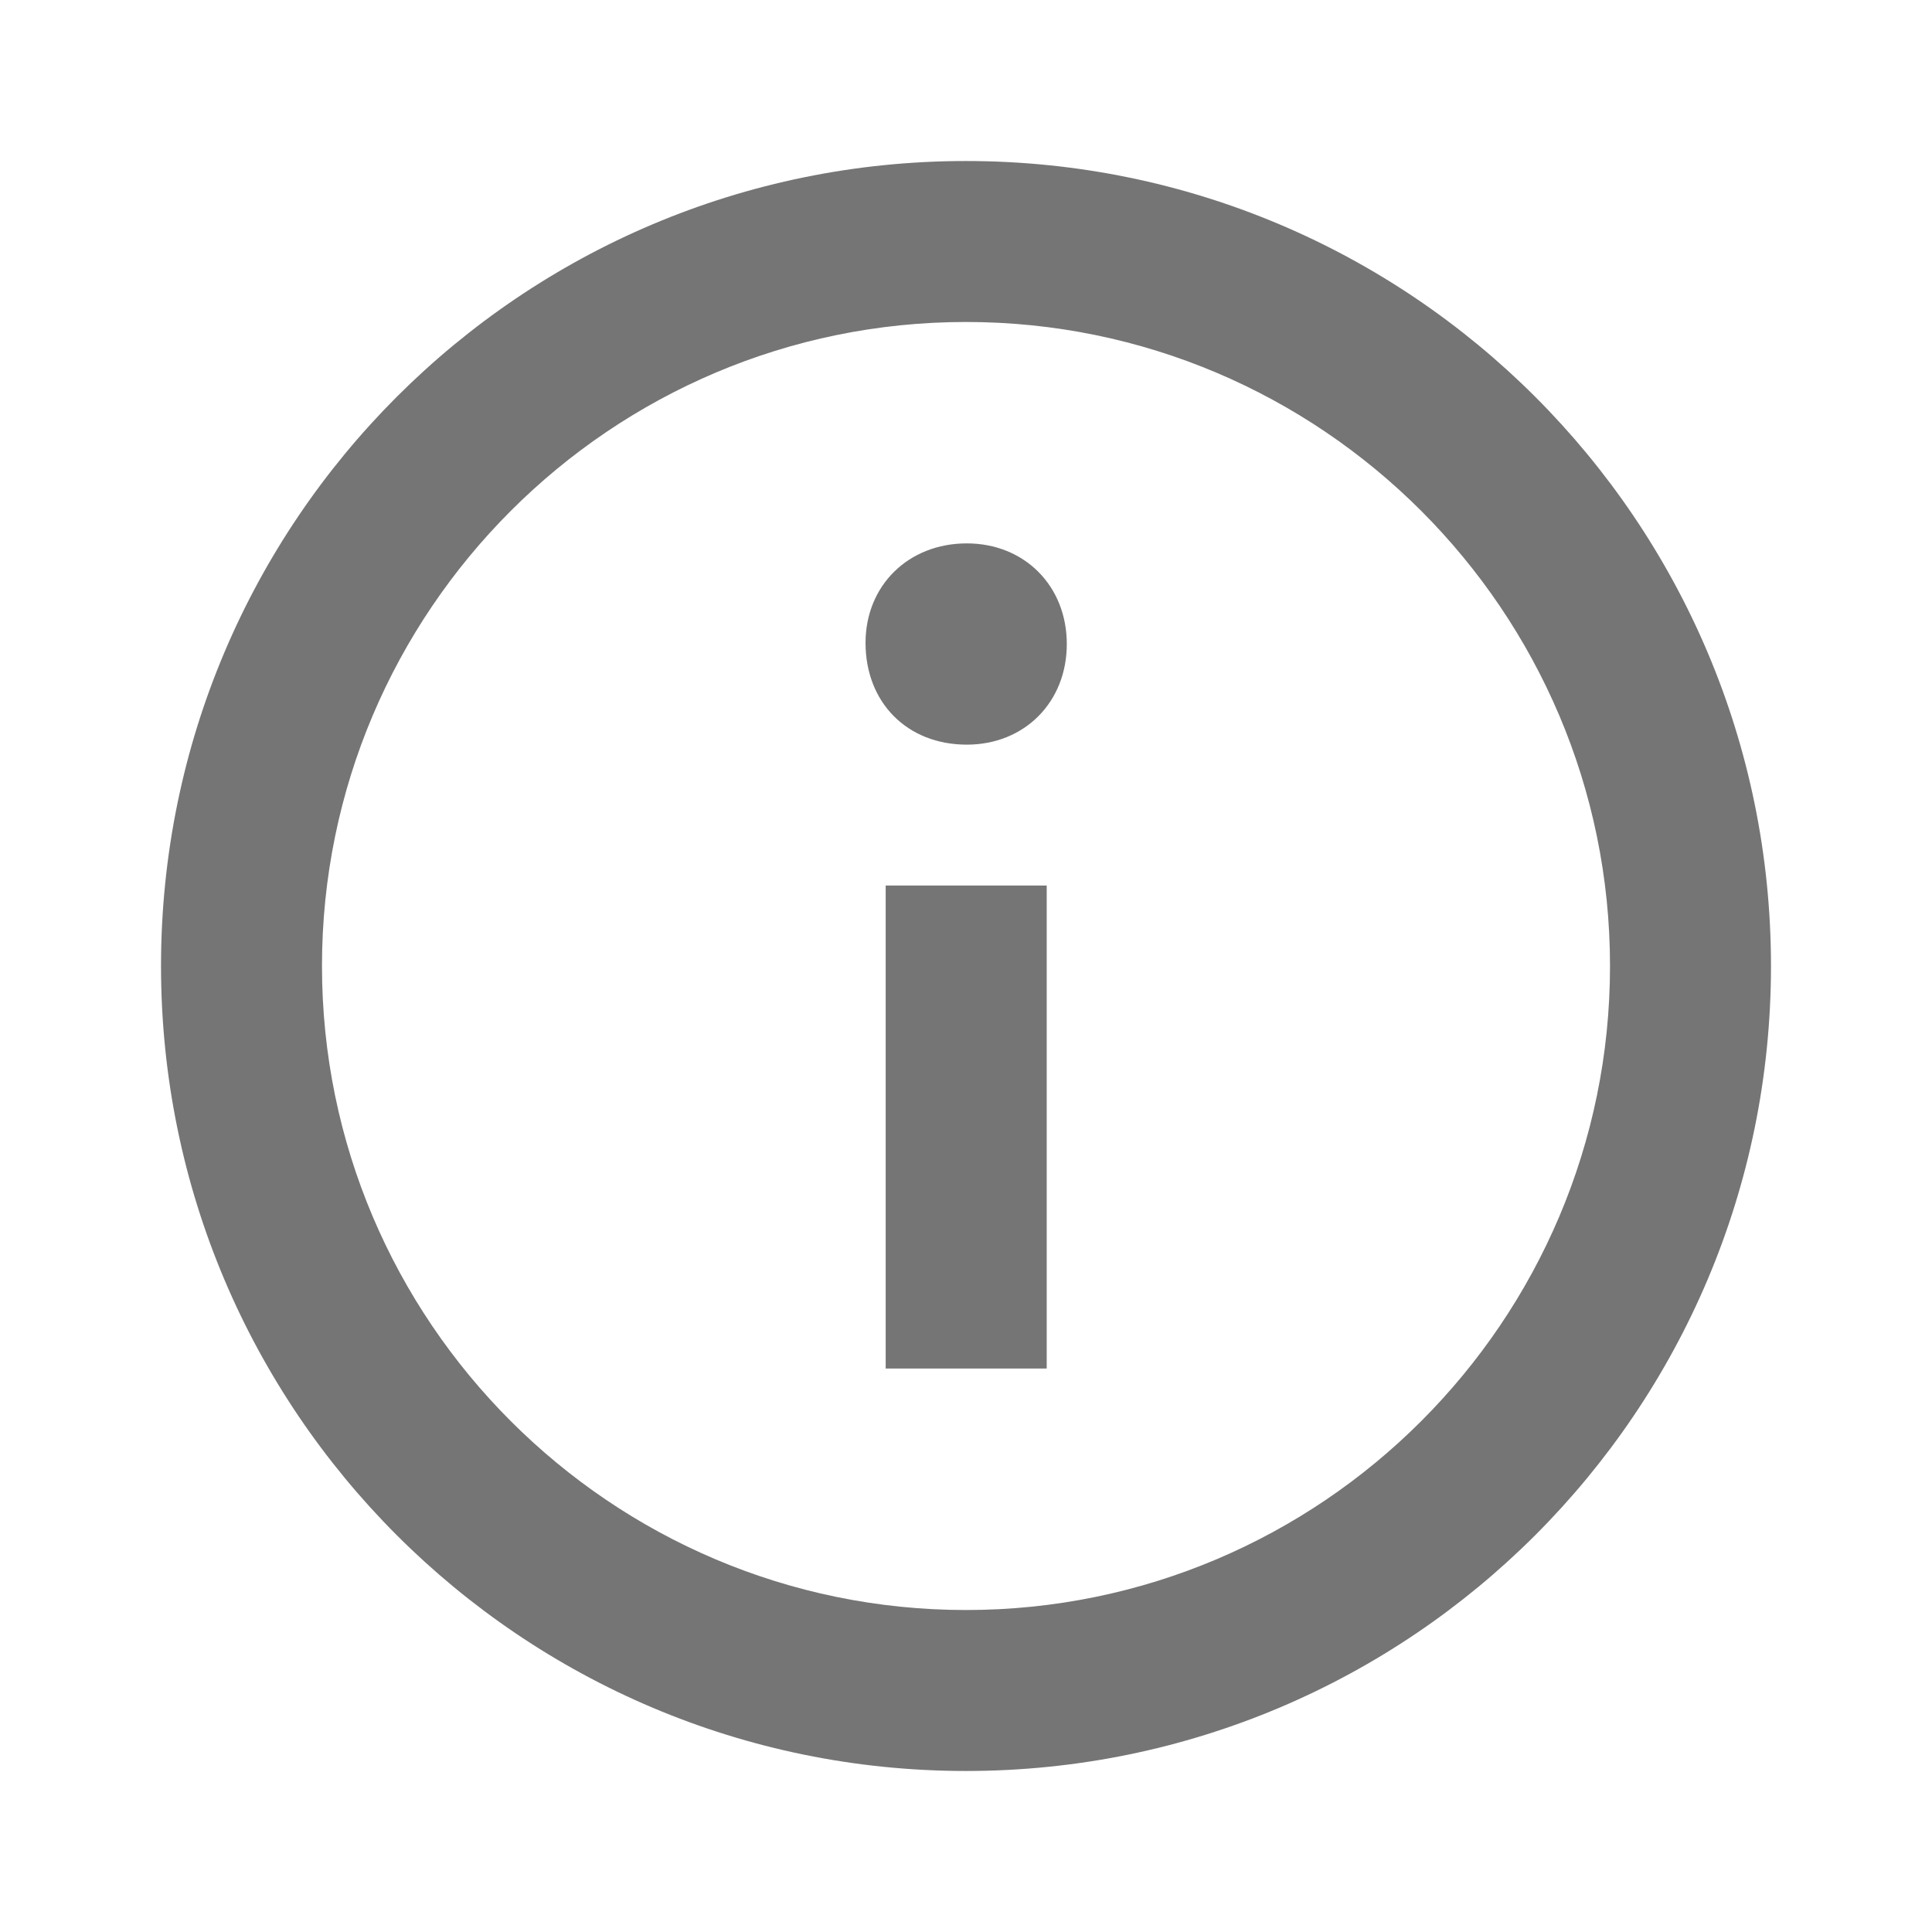
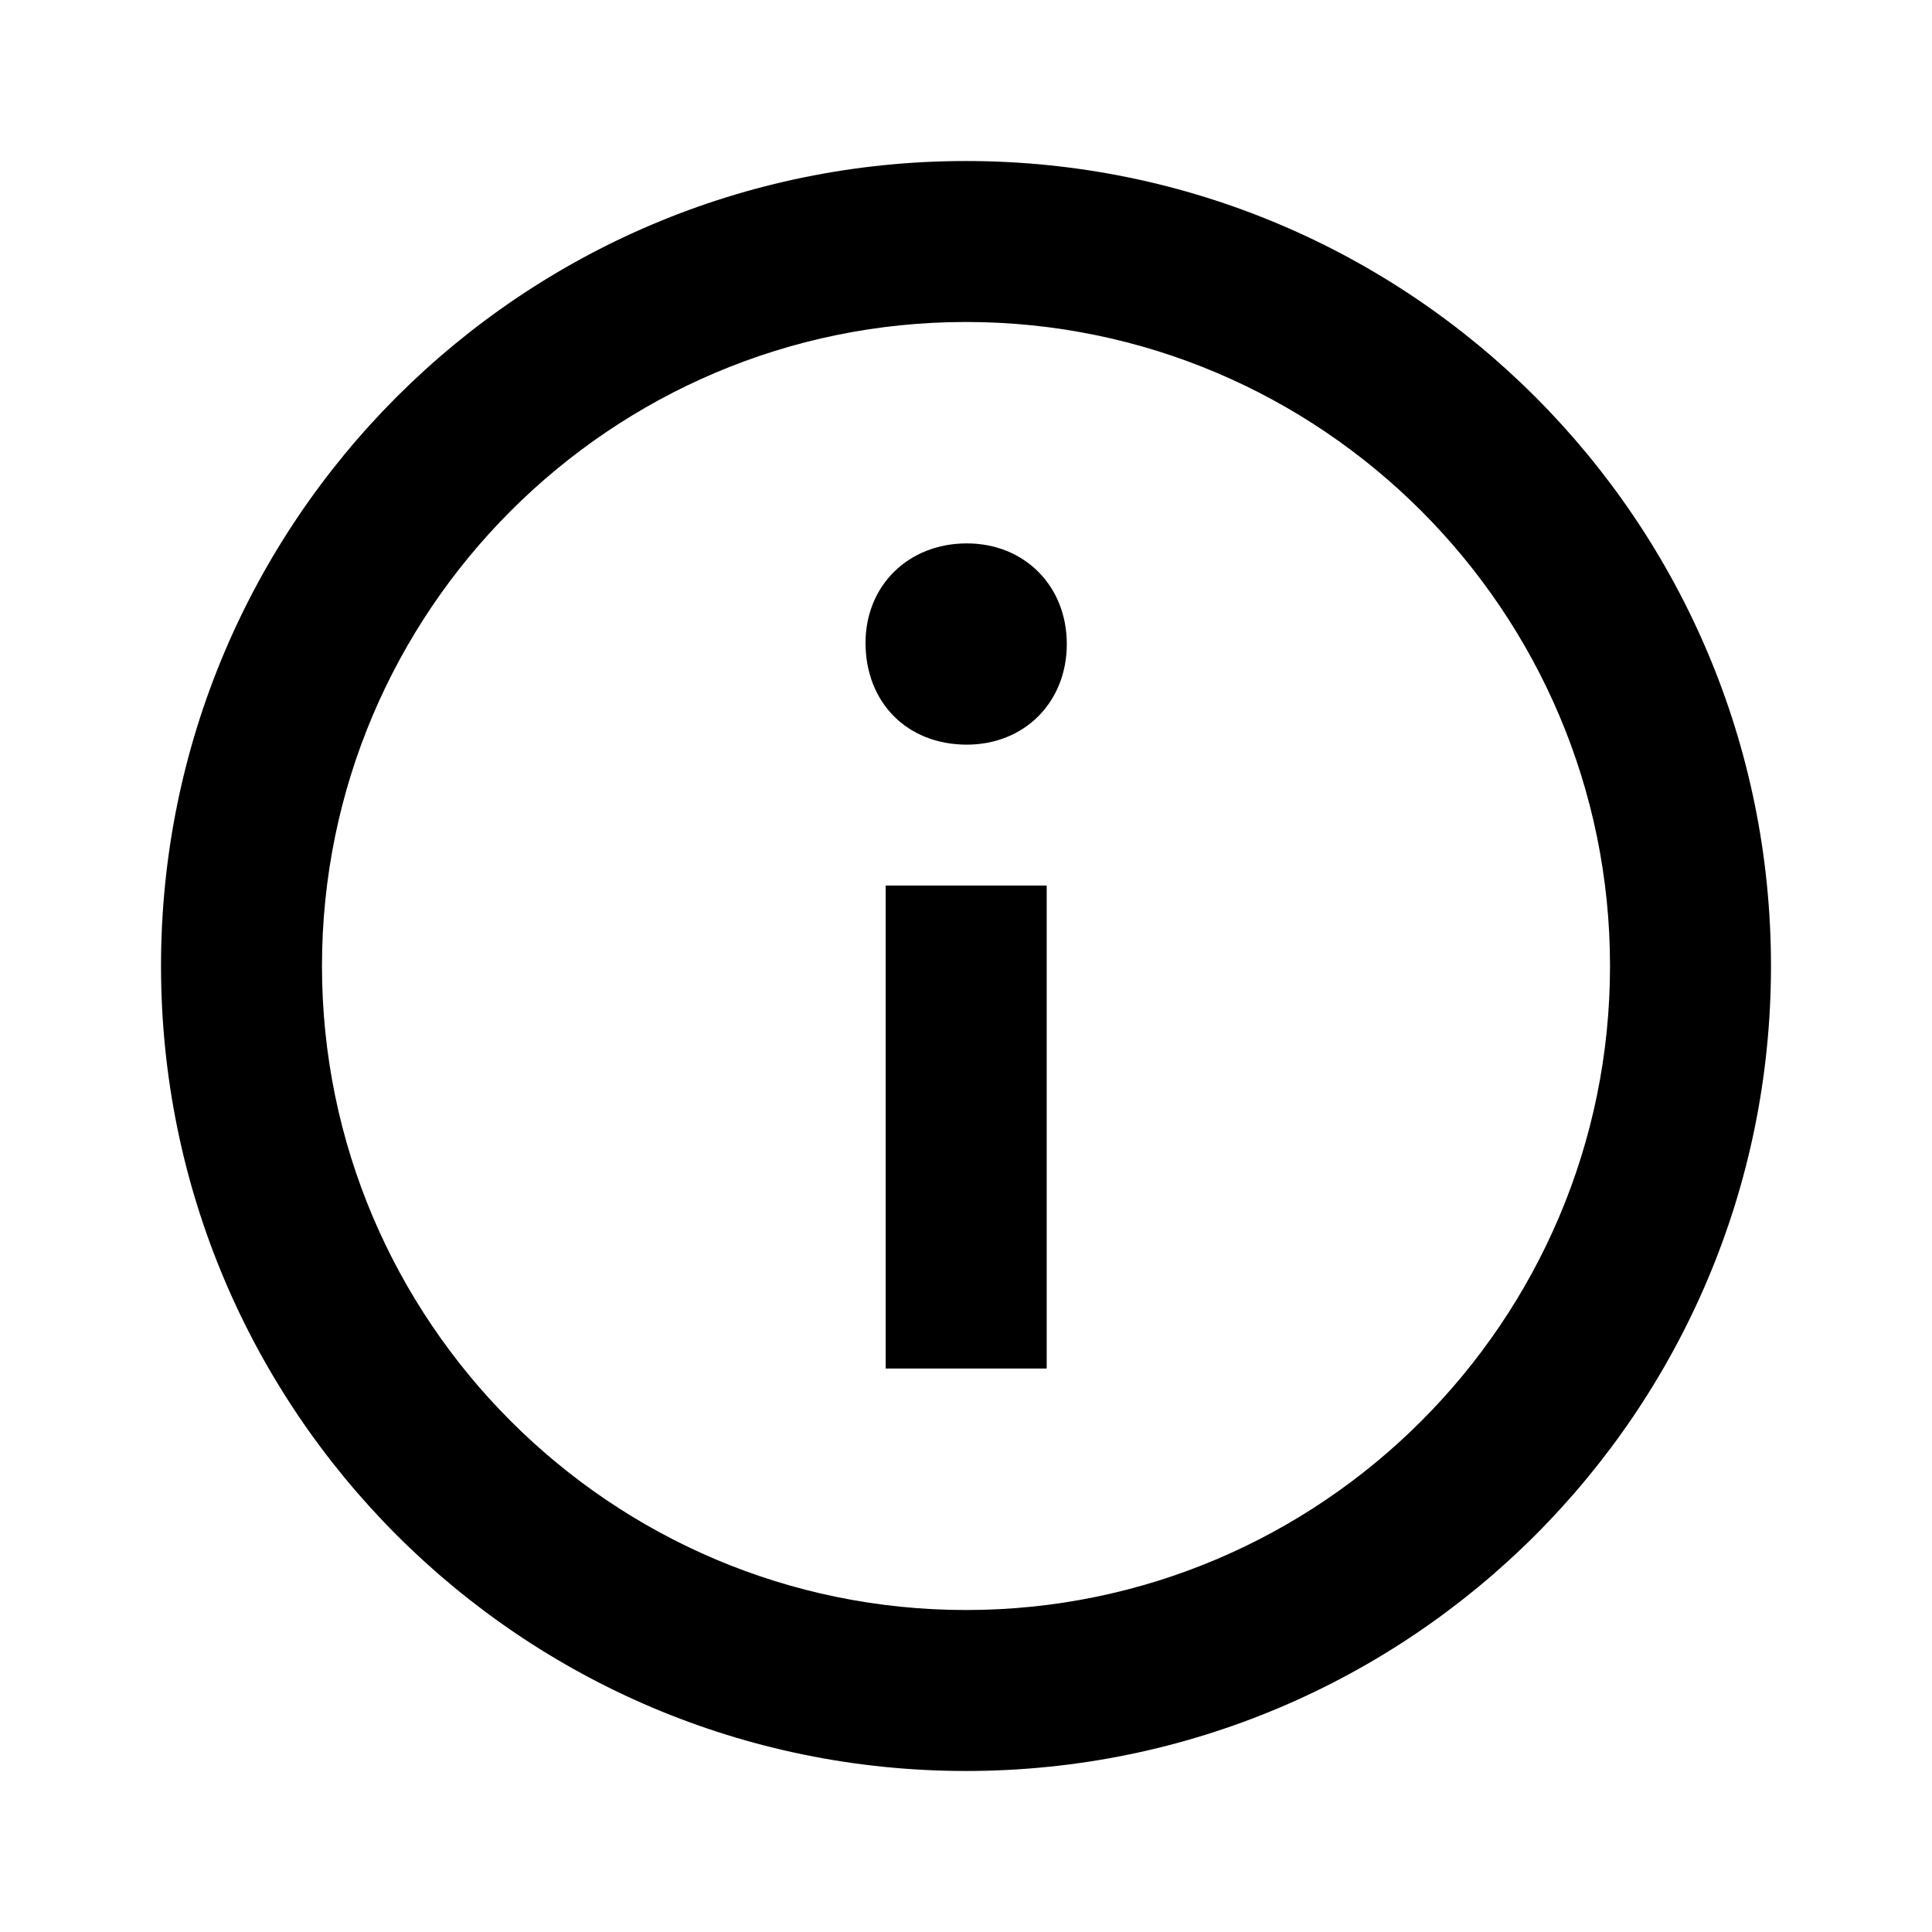
<svg xmlns="http://www.w3.org/2000/svg" width="35" height="35" viewBox="0 0 35 35" fill="none">
  <g id="Dataset">
    <g id="Group 45">
      <g id="Group 42">
        <g id="ix:about">
-           <path id="Vector" fill-rule="evenodd" clip-rule="evenodd" d="M17.5 2.917C9.446 2.917 2.917 9.446 2.917 17.5C2.917 25.554 9.446 32.083 17.5 32.083C25.554 32.083 32.083 25.554 32.083 17.5C32.083 9.446 25.554 2.917 17.5 2.917ZM17.5 29.167C11.067 29.167 5.833 23.933 5.833 17.5C5.833 11.067 11.067 5.833 17.5 5.833C23.933 5.833 29.167 11.067 29.167 17.5C29.167 23.933 23.933 29.167 17.5 29.167ZM19.326 11.667C19.326 12.724 18.556 13.49 17.515 13.49C16.431 13.49 15.68 12.724 15.68 11.646C15.68 10.611 16.452 9.844 17.515 9.844C18.556 9.844 19.326 10.611 19.326 11.667ZM16.045 16.042H18.962V24.792H16.045V16.042Z" fill="#757575" />
+           <path id="Vector" fill-rule="evenodd" clip-rule="evenodd" d="M17.5 2.917C9.446 2.917 2.917 9.446 2.917 17.5C2.917 25.554 9.446 32.083 17.5 32.083C25.554 32.083 32.083 25.554 32.083 17.5C32.083 9.446 25.554 2.917 17.5 2.917ZM17.5 29.167C11.067 29.167 5.833 23.933 5.833 17.5C5.833 11.067 11.067 5.833 17.5 5.833C23.933 5.833 29.167 11.067 29.167 17.5C29.167 23.933 23.933 29.167 17.5 29.167ZM19.326 11.667C19.326 12.724 18.556 13.49 17.515 13.49C16.431 13.49 15.68 12.724 15.68 11.646C15.68 10.611 16.452 9.844 17.515 9.844C18.556 9.844 19.326 10.611 19.326 11.667ZM16.045 16.042H18.962V24.792H16.045V16.042Z" fill="black" />
        </g>
      </g>
    </g>
  </g>
</svg>
